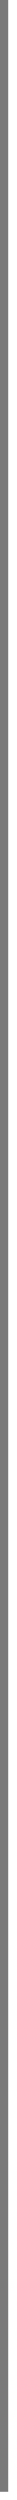
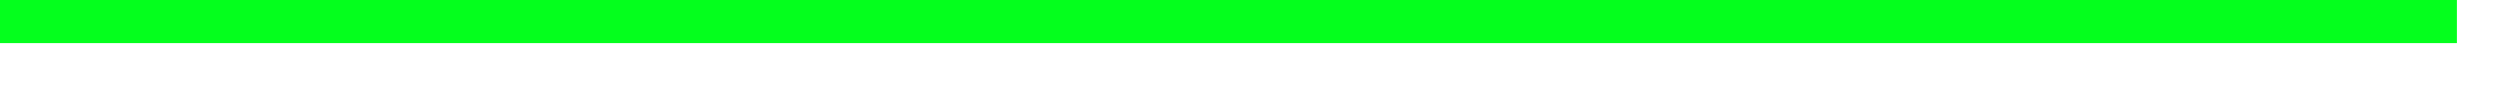
- <svg xmlns="http://www.w3.org/2000/svg" version="1.1" width="2px" height="304px">
-   <g transform="matrix(1 0 0 1 -46 -37 )">
-     <path d="M 46.5 37  L 46.5 340  " stroke-width="1" stroke="#797979" fill="none" />
+ <svg xmlns="http://www.w3.org/2000/svg" version="1.1" width="58px" height="2px">
+   <g transform="matrix(1 0 0 1 -360 -294 )">
+     <path d="M 360 294.5  L 417 294.5  " stroke-width="1" stroke="#04ff1d" fill="none" />
  </g>
</svg>
